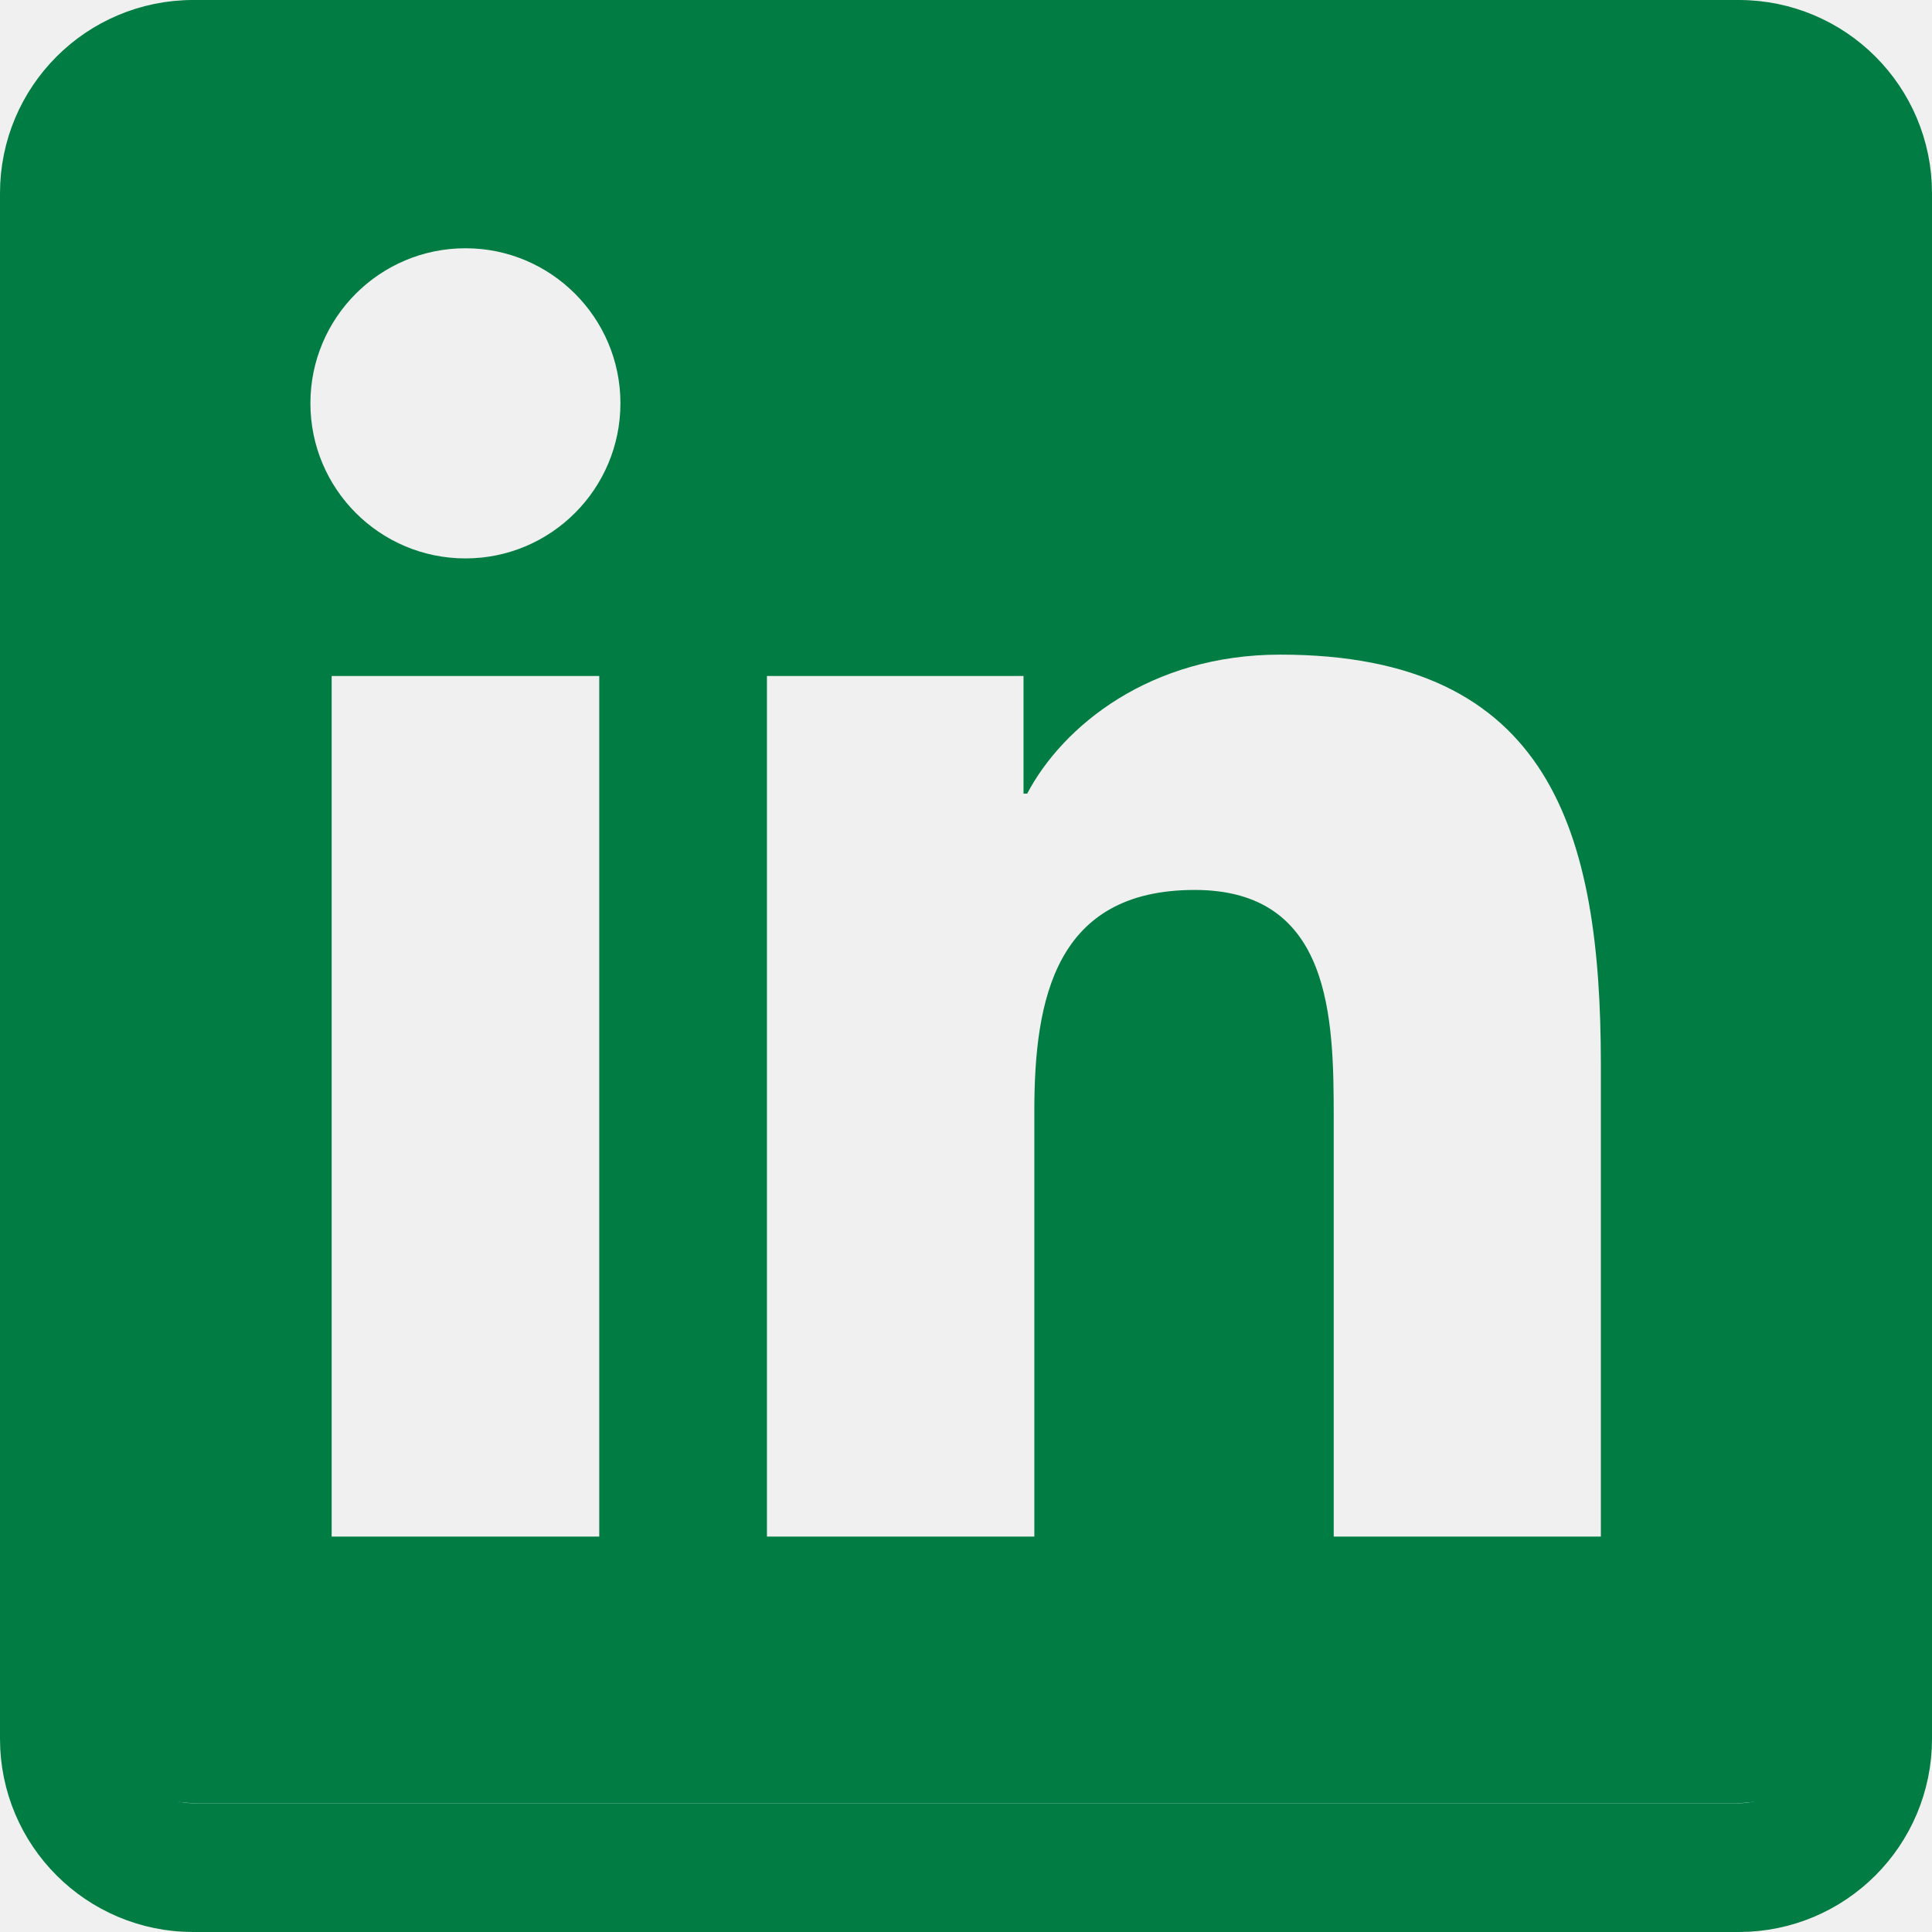
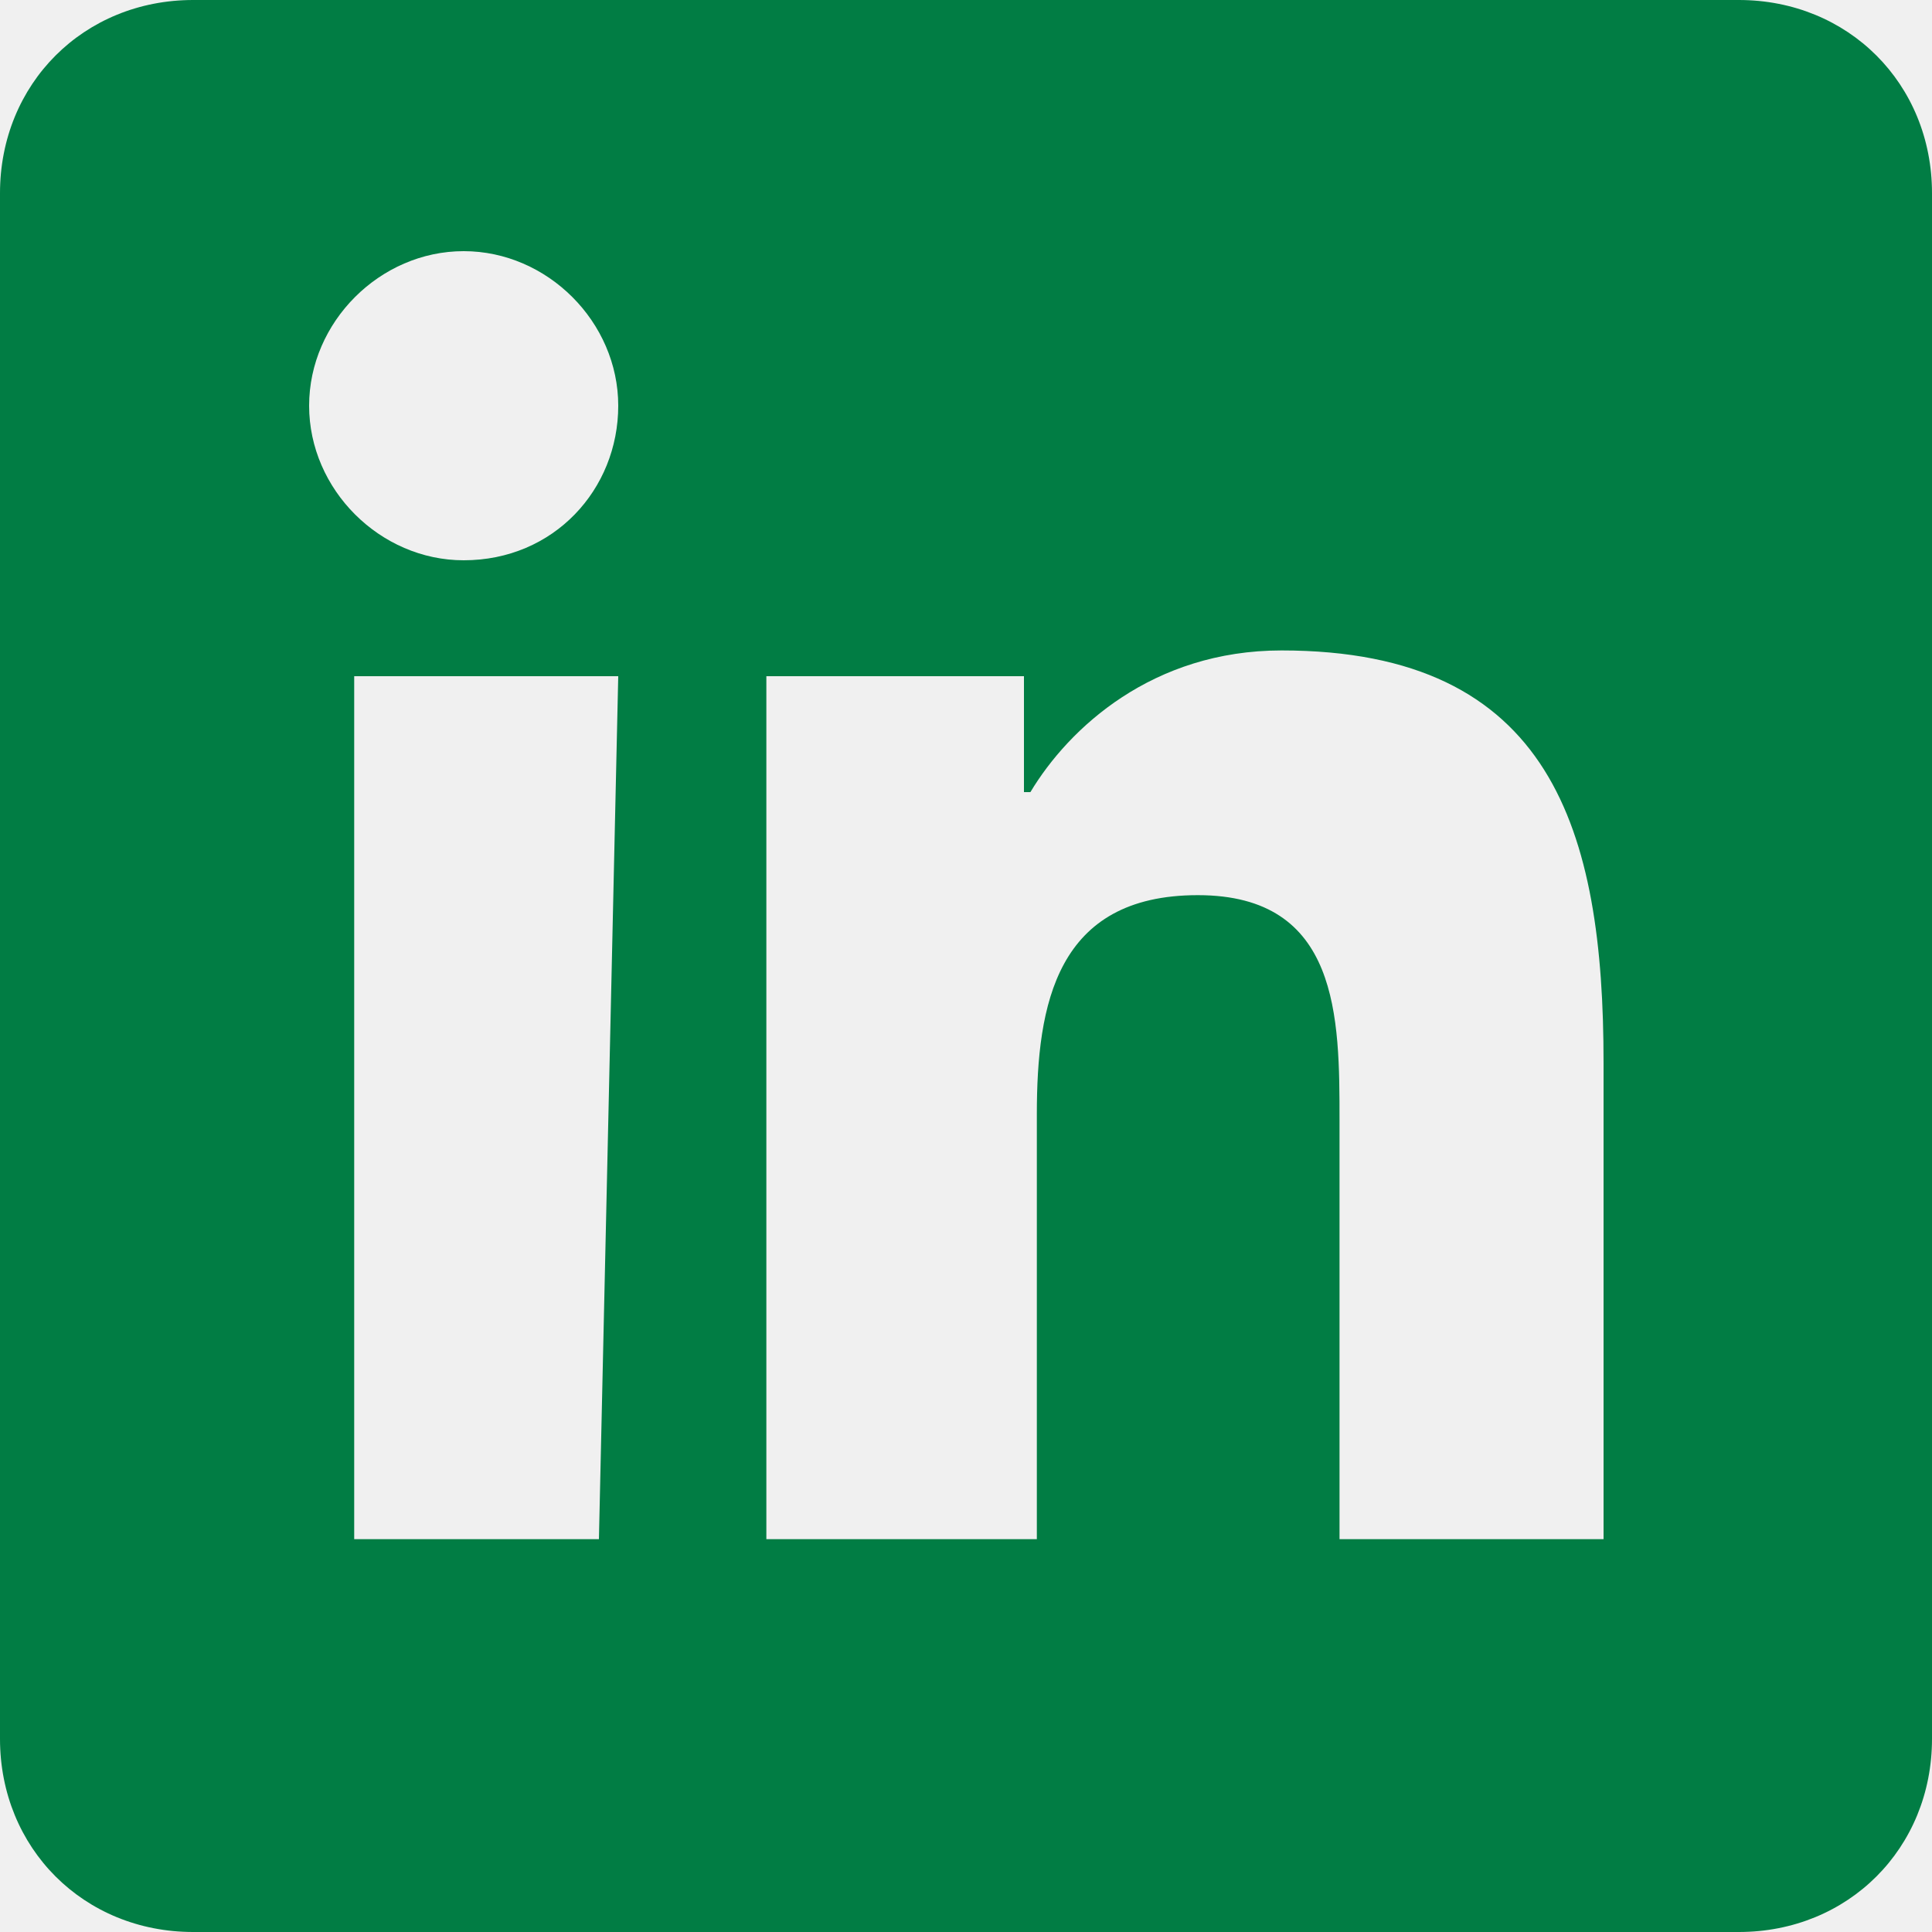
- <svg xmlns="http://www.w3.org/2000/svg" xmlns:xlink="http://www.w3.org/1999/xlink" width="30px" height="30px" viewBox="0 0 30 30" version="1.1">
-   <defs>
-     <path d="M27,0 L3,0 C1.343,3.04359188e-16 -2.02906125e-16,1.343 0,3 L0,27 C2.02906125e-16,28.657 1.343,30 3,30 L27,30 C28.657,30 30,28.657 30,27 L30,3 C30,1.343 28.657,-3.04359188e-16 27,0 Z" id="path-1" />
-   </defs>
-   <g id="Symbols" stroke="none" stroke-width="1" fill="none" fill-rule="evenodd">
-     <g id="FOOTER-/-Desktop" transform="translate(-1190, -46)">
-       <g id="linkedin" transform="translate(1190, 46)">
-         <mask id="mask-2" fill="white">
-           <use xlink:href="#path-1" />
-         </mask>
-         <path stroke="#017D44" stroke-width="2" d="M27,1 L3,1 C1.895,1 1,1.895 1,3 L1,27 C1,28.105 1.895,29 3,29 L27,29 C28.105,29 29,28.105 29,27 L29,3 C29,1.895 28.105,1 27,1 Z" />
-         <path d="M24.858,23.86 L20.71,23.86 L20.71,17.362 C20.71,15.812 20.679,13.819 18.551,13.819 C16.39,13.819 16.061,15.507 16.061,17.25 L16.061,23.86 L11.909,23.86 L11.909,10.497 L15.893,10.497 L15.893,12.323 L15.95,12.323 C16.504,11.273 17.859,10.165 19.879,10.165 C24.082,10.165 24.858,12.931 24.858,16.53 L24.858,23.86 Z M7.228,8.671 C5.897,8.671 4.82,7.592 4.82,6.262 C4.82,4.934 5.897,3.855 7.228,3.855 C8.555,3.855 9.634,4.934 9.634,6.262 C9.634,7.592 8.555,8.671 7.228,8.671 Z M5.15,23.86 L9.305,23.86 L9.305,10.497 L5.15,10.497 L5.15,23.86 Z M26.926,0 L3.067,0 C1.926,0 1,0.904 1,2.018 L1,25.98 C1,27.095 1.926,28 3.067,28 L26.926,28 C28.068,28 29,27.095 29,25.98 L29,2.018 C29,0.904 28.068,0 26.926,0 Z" id="Fill-1" fill="#017D44" mask="url(#mask-2)" />
-       </g>
-     </g>
-   </g>
+ <svg xmlns="http://www.w3.org/2000/svg" version="1.1" id="Layer_1" x="0px" y="0px" viewBox="0 0 30 30" style="enable-background:new 0 0 30 30;" xml:space="preserve">
+   <style type="text/css">
+ 	.st0{fill:#017D44;}
+ </style>
+   <path class="st0" d="M27,0L27,0H3.1H3C1.3,0,0,1.3,0,3v24c0,1.7,1.3,3,3,3h24c1.7,0,3-1.3,3-3V3C30,1.3,28.7,0,27,0z M7.2,8.7  c-1.3,0-2.4-1.1-2.4-2.4c0-1.3,1.1-2.4,2.4-2.4c1.3,0,2.4,1.1,2.4,2.4C9.6,7.6,8.6,8.7,7.2,8.7z M9.6,10.5L9.3,23.9H5.5V10.5H9.6z   M24.9,23.9h-4.1v-6.5c0-1.6,0-3.5-2.2-3.5c-2.2,0-2.5,1.7-2.5,3.4v6.6h-4.2V10.5h4v1.8h0.1c0.6-1,1.9-2.2,3.9-2.2  c4.2,0,5,2.8,5,6.4V23.9z M3,28C3,28,3,28,3,28C3,28,3,28,3,28L3,28z M26.9,28c0,0,0.1,0,0.1,0C27,28,27,28,26.9,28L26.9,28z" />
</svg>
